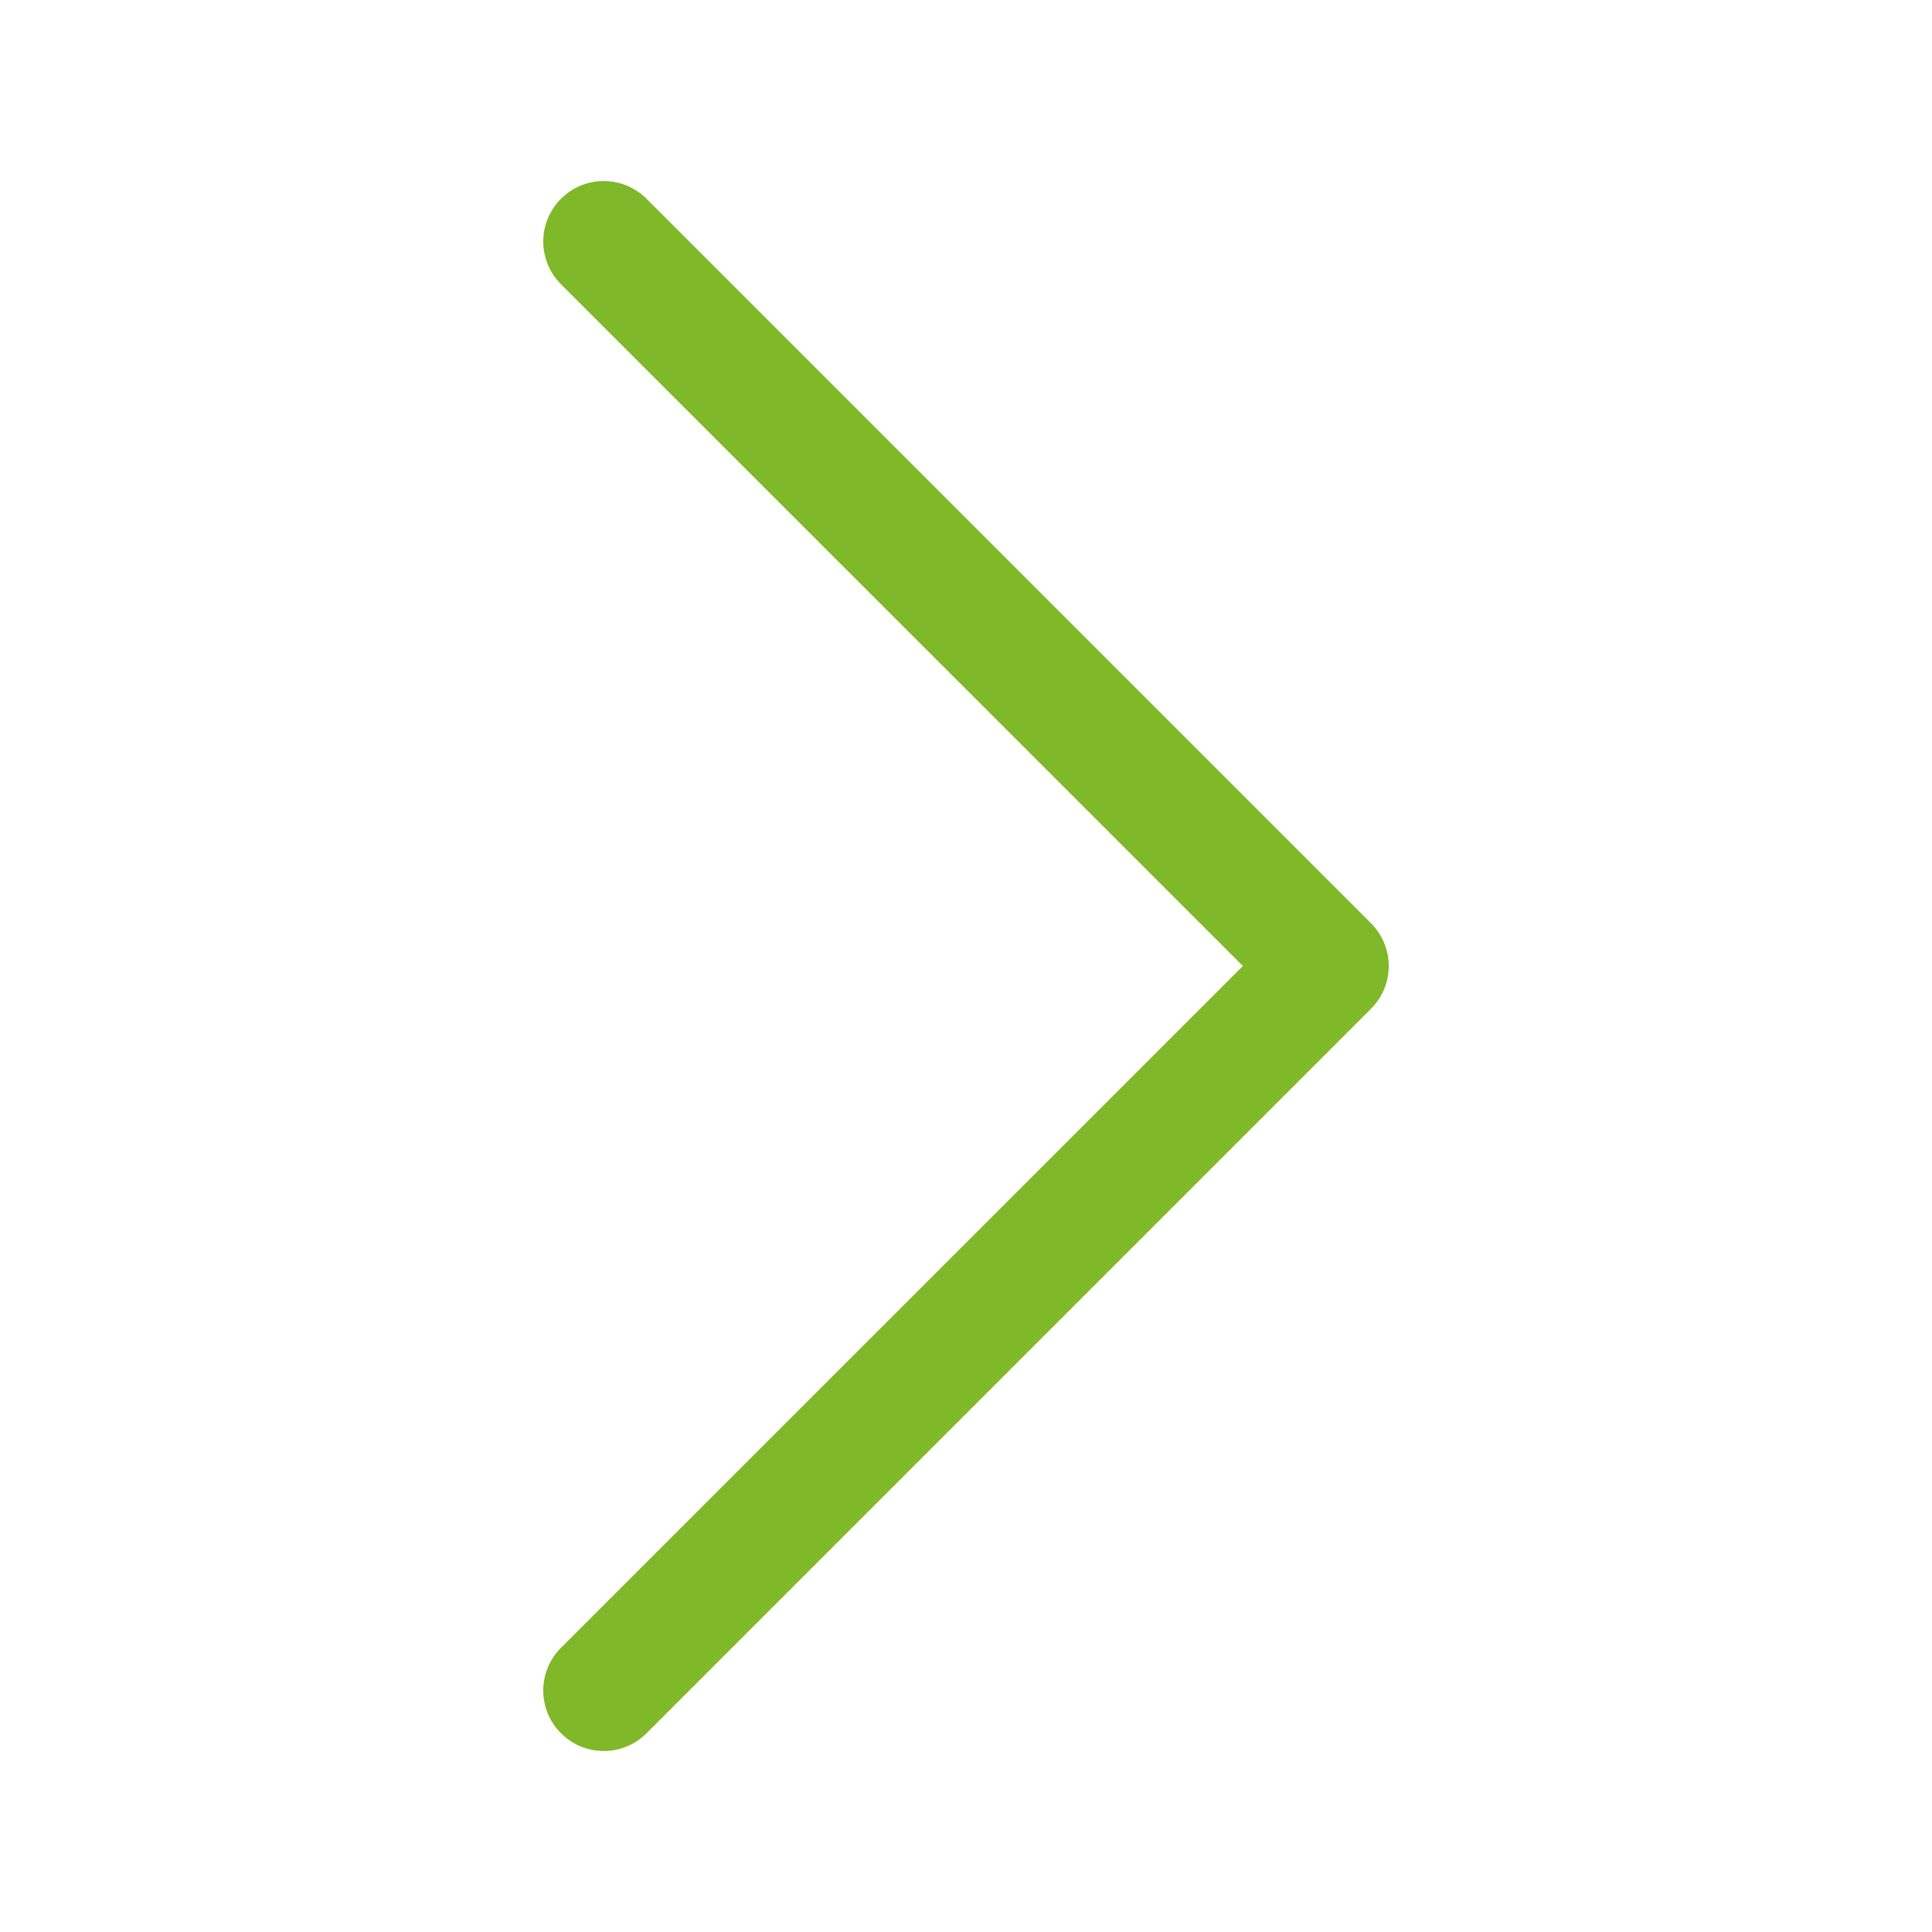
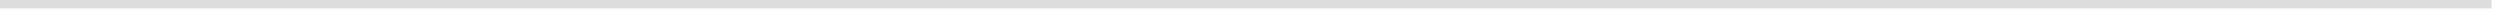
- <svg xmlns="http://www.w3.org/2000/svg" version="1.1" width="16" height="16" viewBox="0,0,256,256">
-   <g fill="#7fb828" fill-rule="evenodd" stroke="none" stroke-width="1" stroke-linecap="butt" stroke-linejoin="miter" stroke-miterlimit="10" stroke-dasharray="" stroke-dashoffset="0" font-family="none" font-weight="none" font-size="none" text-anchor="none" style="mix-blend-mode: normal">
-     <g transform="translate(0,0.0021) scale(16,16)">
-       <path d="M4.646,1.646c0.094,-0.094 0.221,-0.147 0.354,-0.147c0.133,0 0.26,0.053 0.354,0.147l6,6c0.094,0.094 0.147,0.221 0.147,0.354c0,0.133 -0.053,0.26 -0.147,0.354l-6,6c-0.196,0.196 -0.512,0.196 -0.708,0c-0.196,-0.196 -0.196,-0.512 0,-0.708l5.647,-5.646l-5.647,-5.646c-0.094,-0.094 -0.147,-0.221 -0.147,-0.354c0,-0.133 0.053,-0.26 0.147,-0.354" />
-     </g>
+ <svg xmlns="http://www.w3.org/2000/svg" version="1.1" width="297px" height="2px">
+   <g transform="matrix(1 0 0 1 -32 -1125 )">
+     <path d="M 32 1125.5  L 328 1125.5  " stroke-width="1" stroke="#dddddd" fill="none" />
  </g>
</svg>
